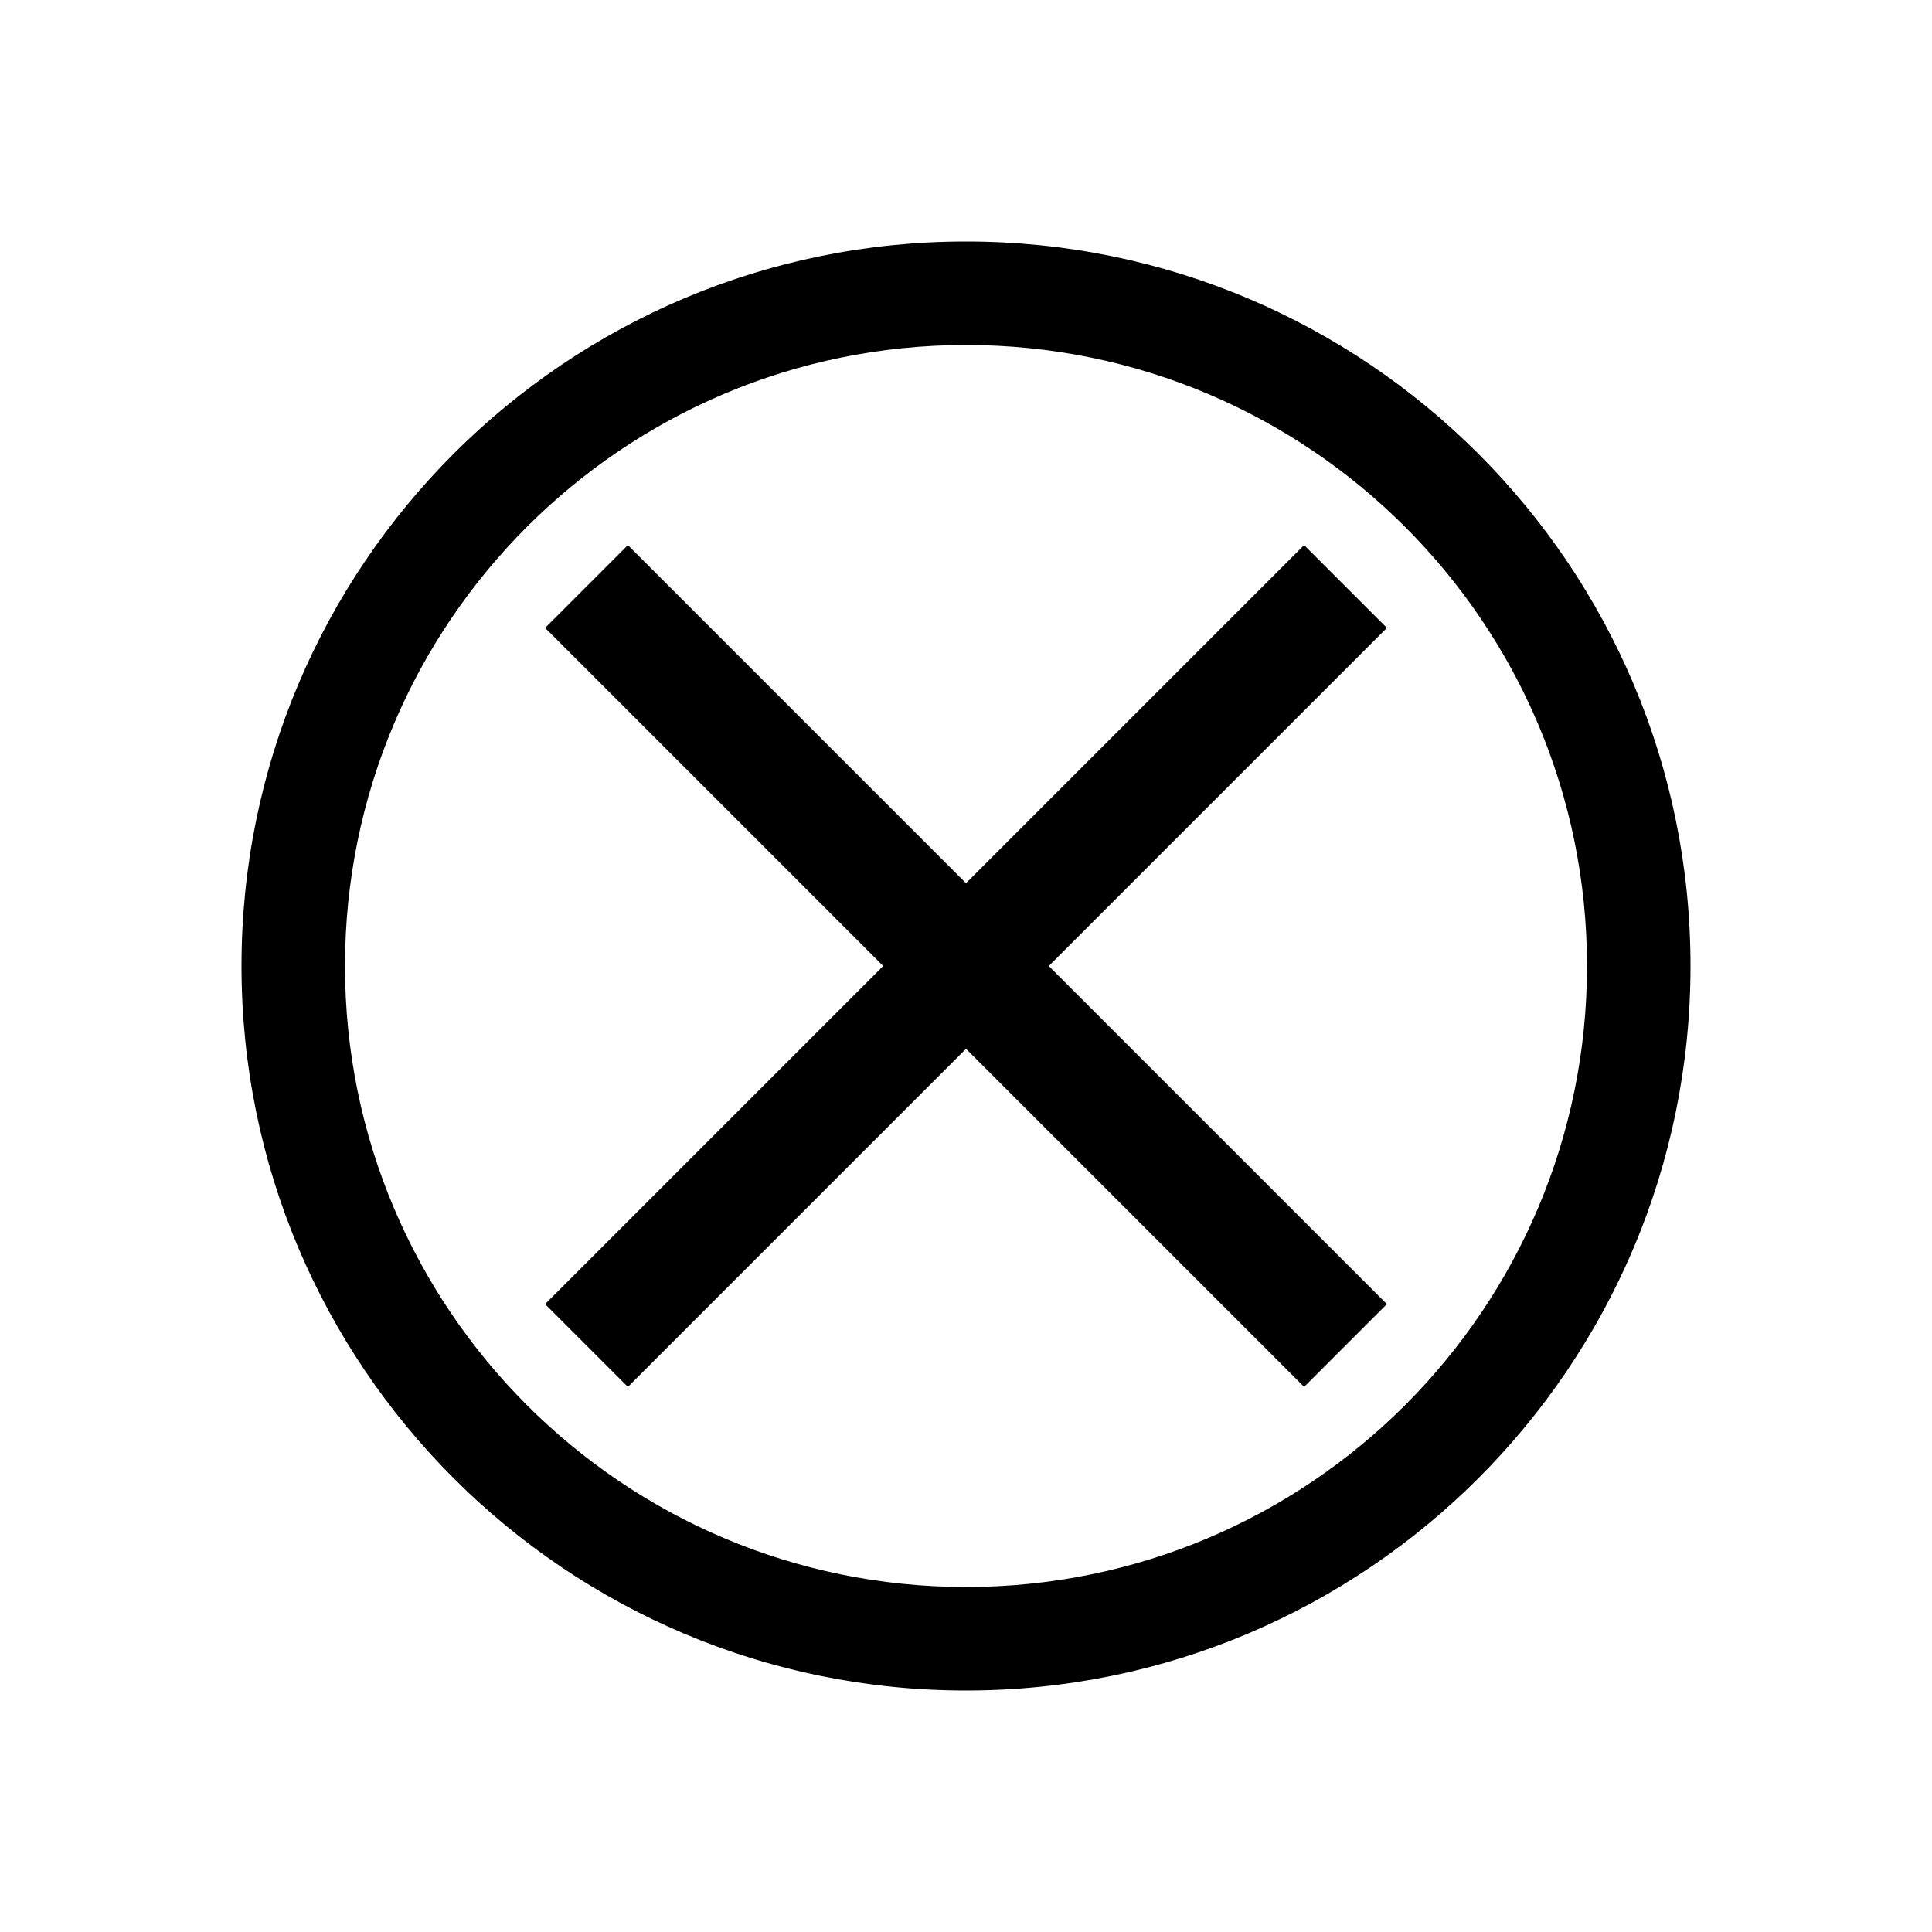
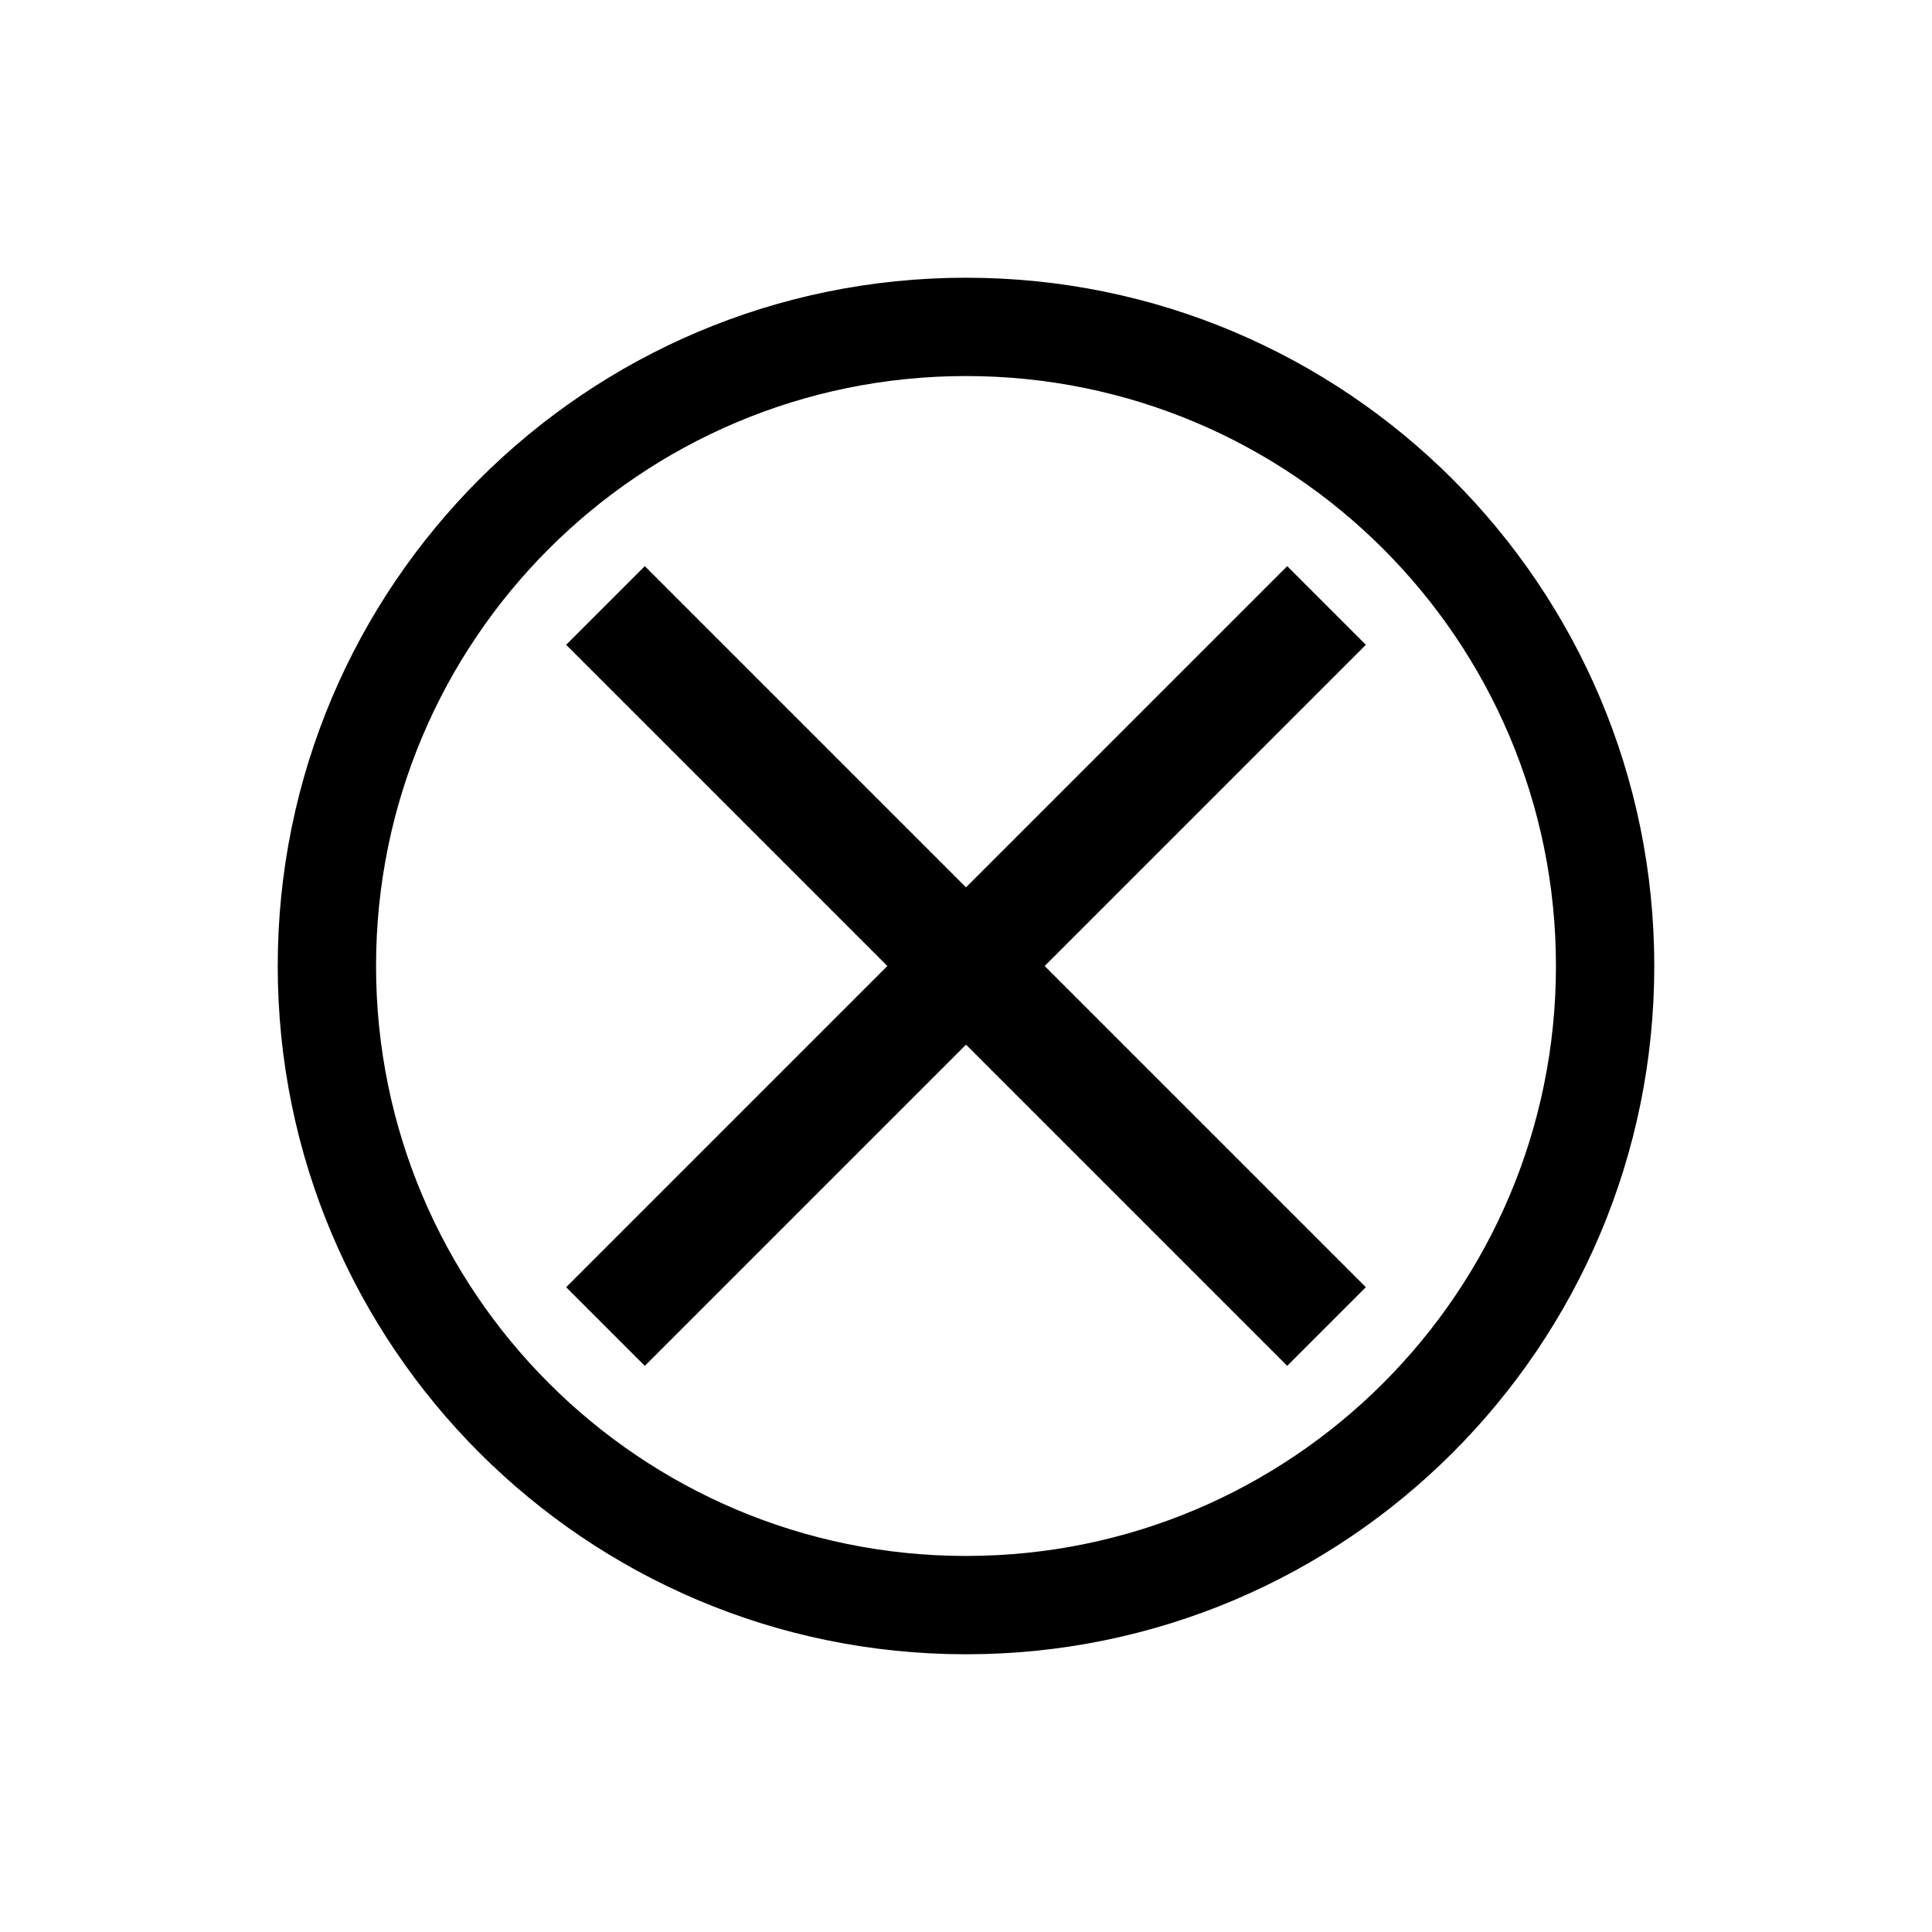
<svg xmlns="http://www.w3.org/2000/svg" width="28" height="28" viewBox="0 0 28 28">
-   <g transform="translate(2 2)">
+   <g transform="translate(2.6 2.6) scale(0.95)">
    <path id="outer-ring" class="error" fill-rule="evenodd" d="M12 1.5 A10.5 10.5 0 1 1 12 22.5 A10.5 10.5 0 1 1 12 1.5 Z M12 3 A9 9 0 1 0 12 21 A9 9 0 1 0 12 3 Z" />
    <path id="error-mark" class="error" d="M7.1 5.9 L12 10.8 L16.9 5.9 L18.1 7.1 L13.2 12 L18.1 16.9 L16.9 18.1 L12 13.2 L7.1 18.1 L5.9 16.9 L10.8 12 L5.9 7.1 Z" />
  </g>
</svg>
